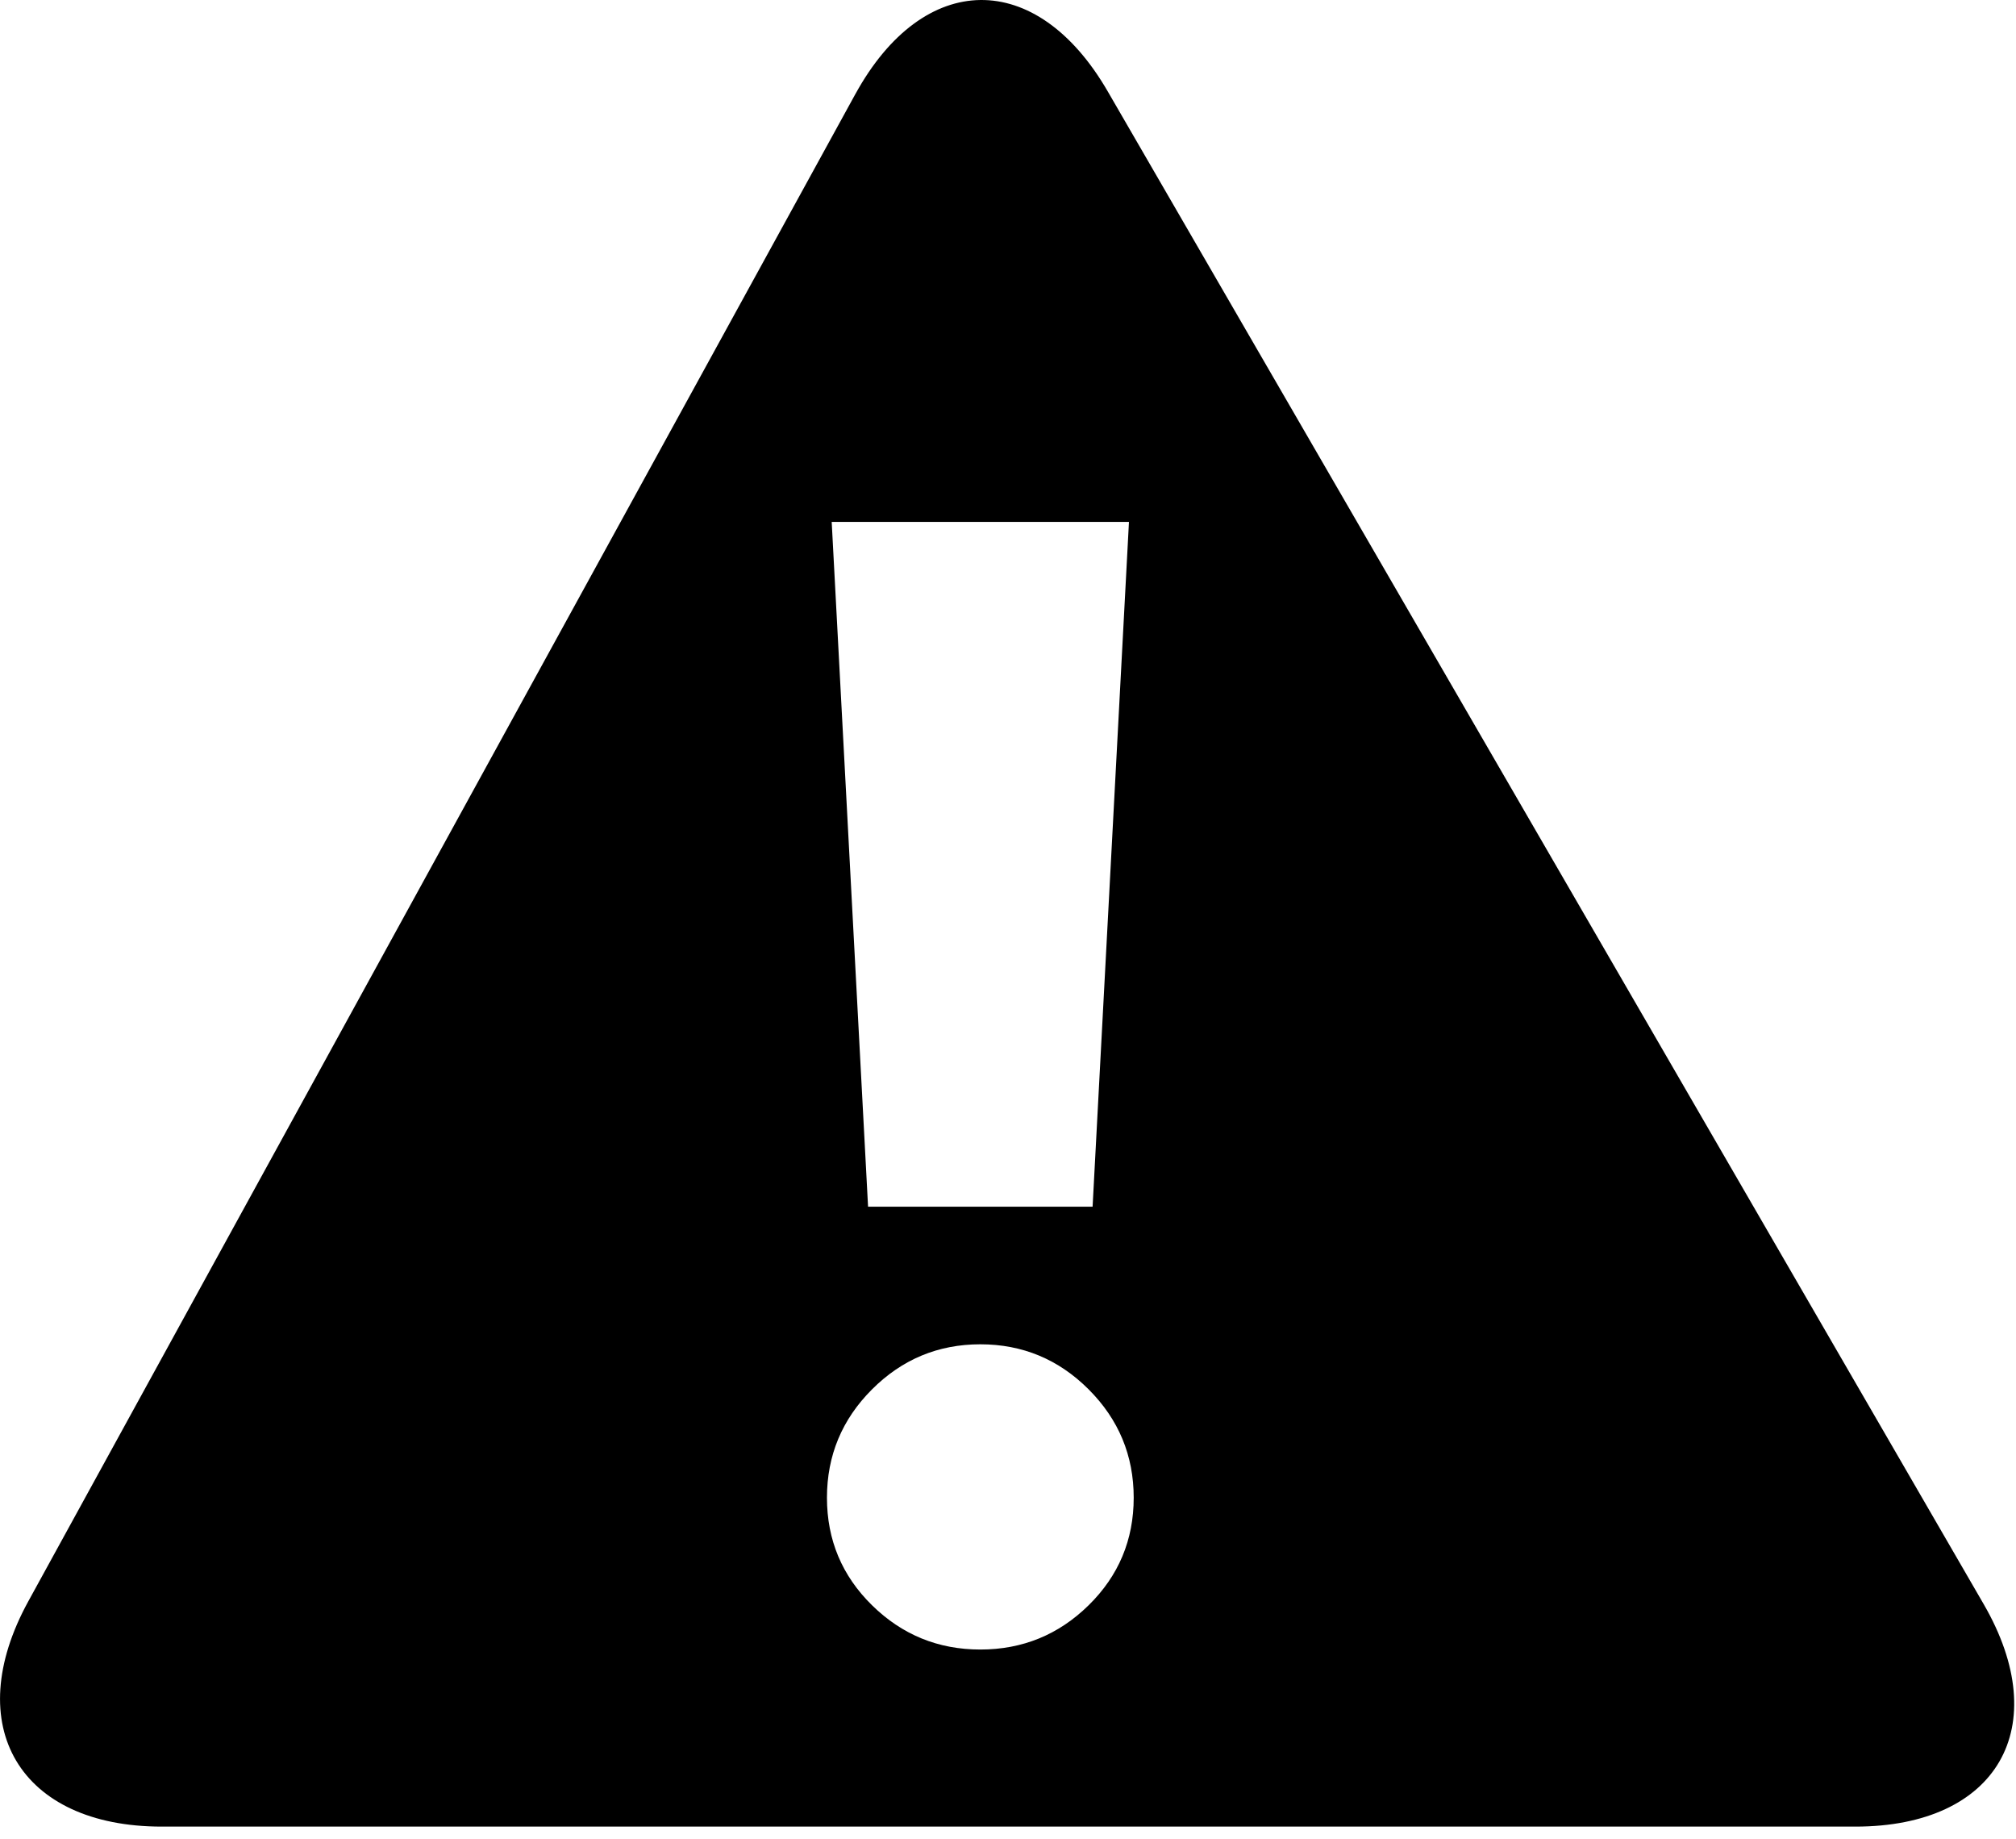
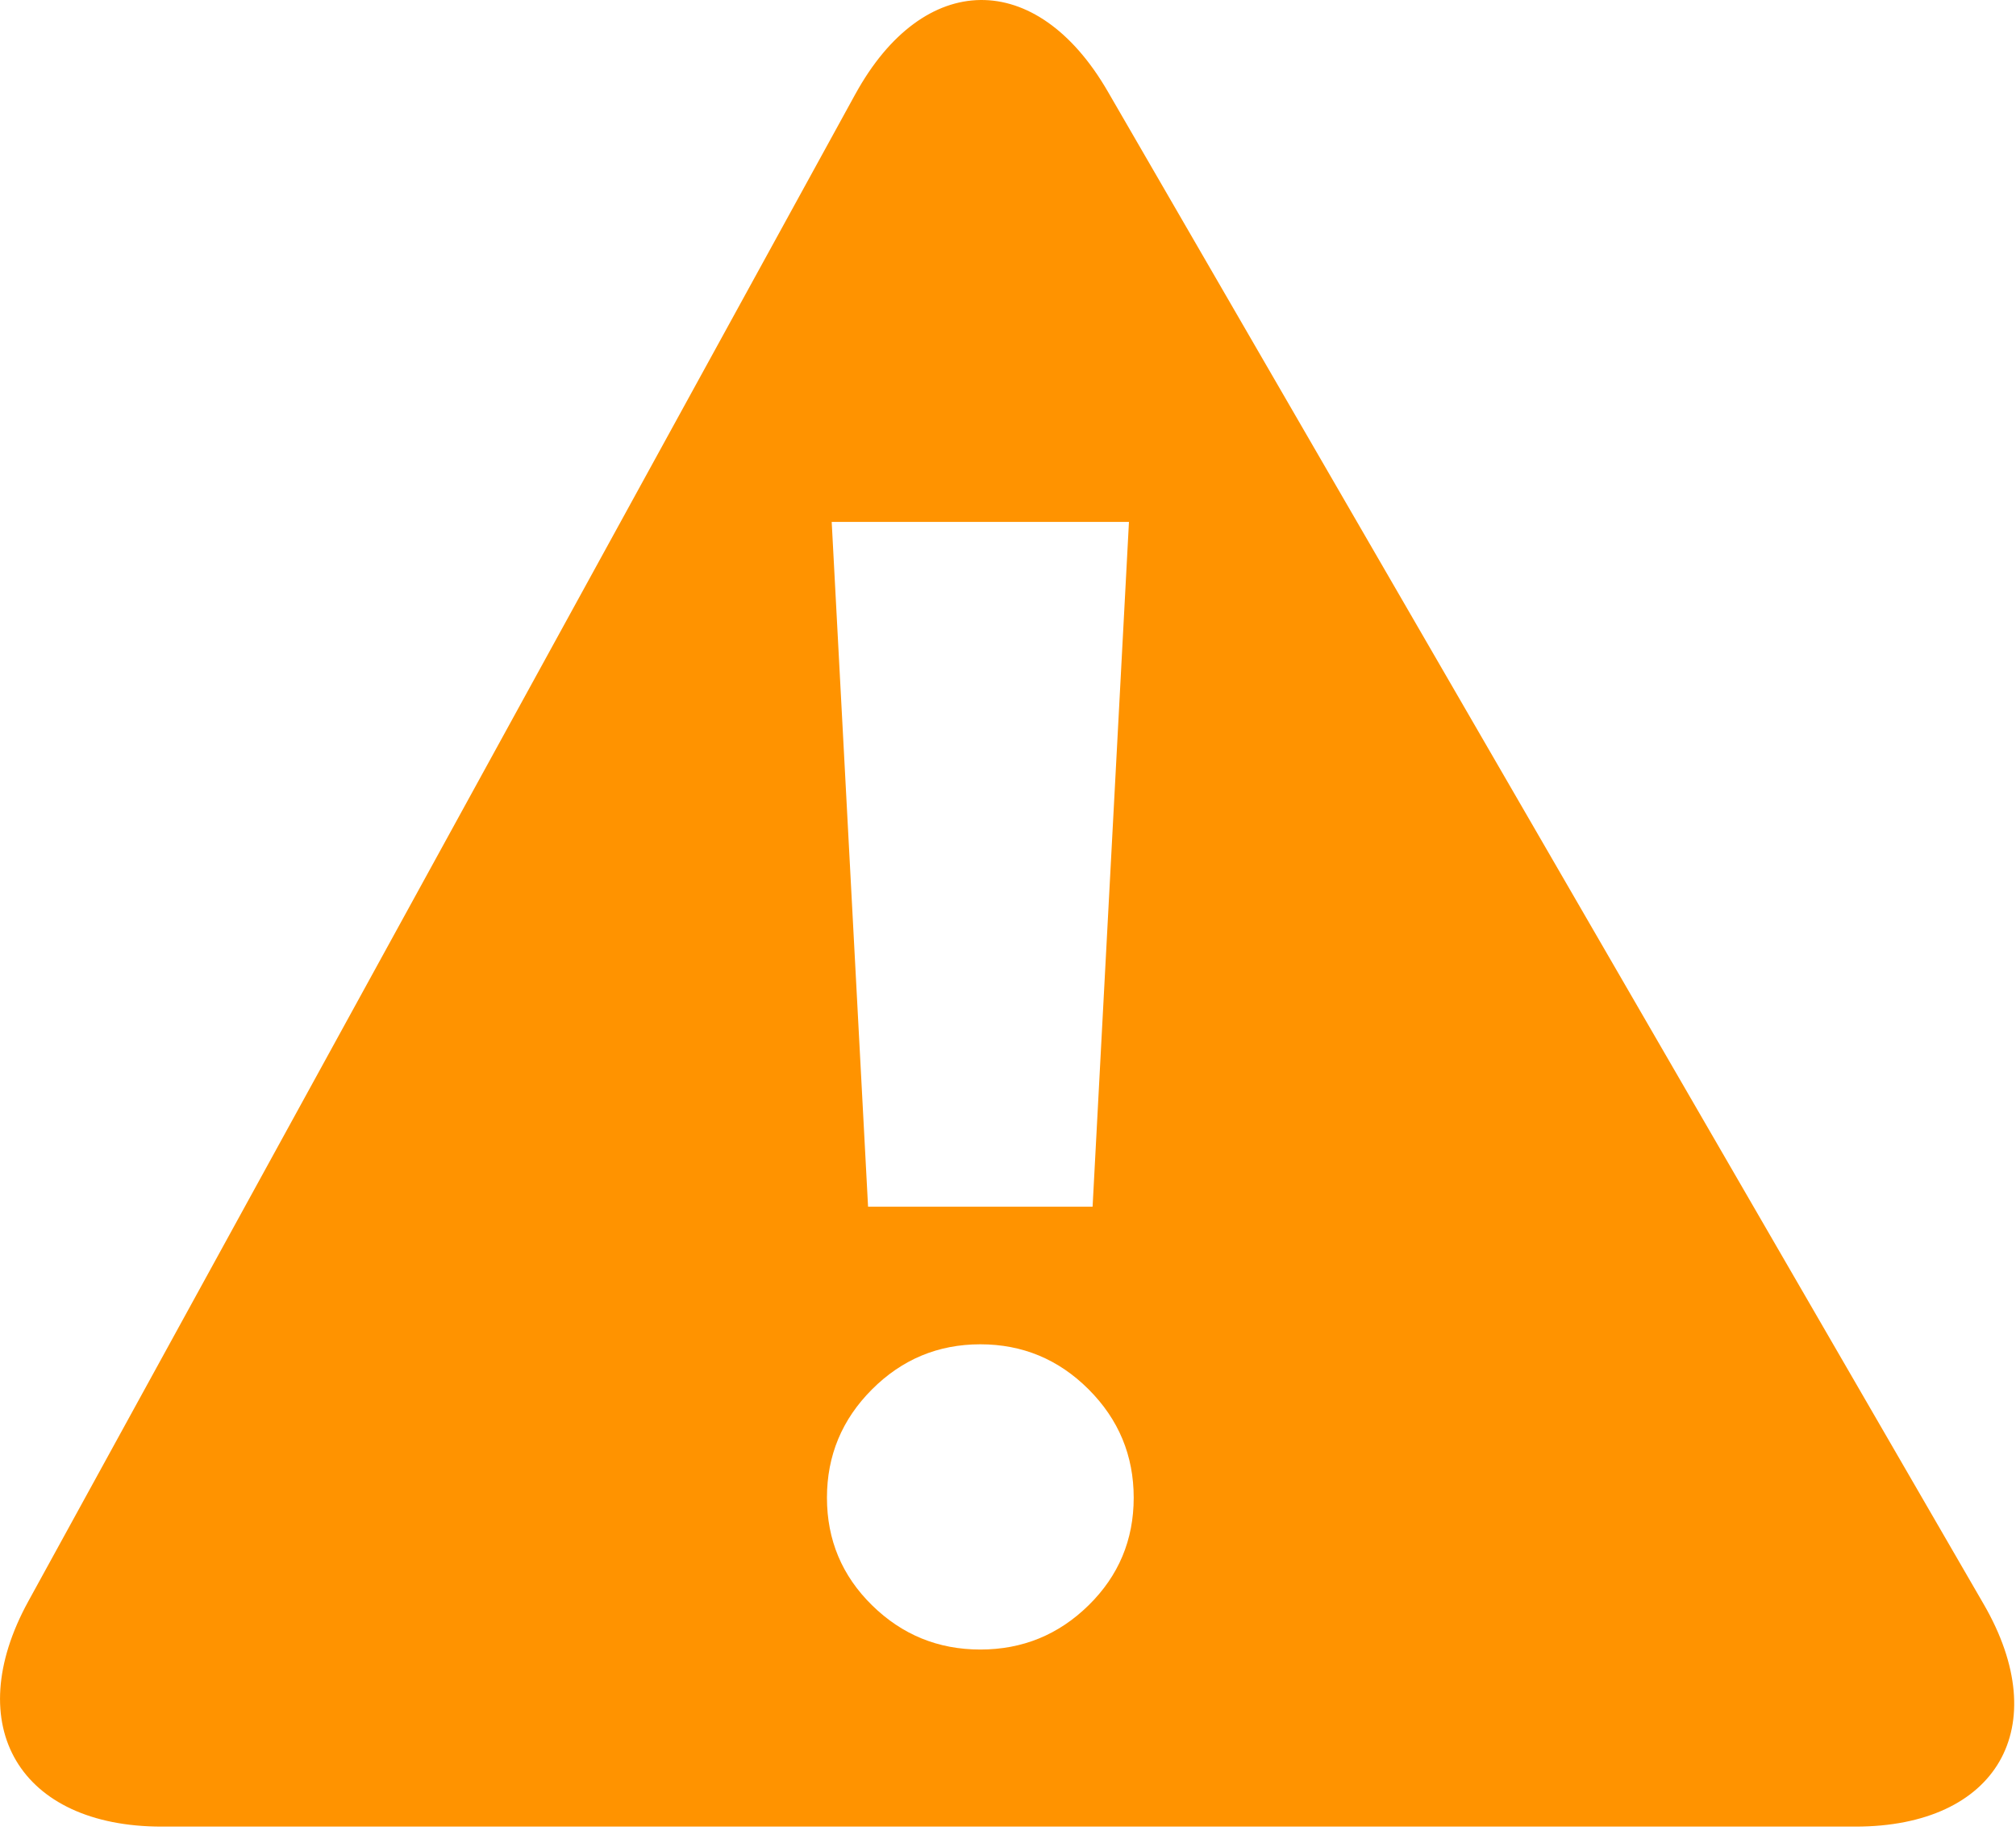
<svg xmlns="http://www.w3.org/2000/svg" width="102" height="93" viewBox="0 0 102 93">
+   <style>path{ fill: #ff9300; }</style>
  <path d="M43.274 4.766c3.454-6.294 9.168-6.366 12.771-.145l44.321 76.525c3.599 6.214.687 11.251-6.49 11.251H8.182c-7.183 0-10.207-5.098-6.75-11.396L43.273 4.766zM55.08 70.28c1.52 1.52 2.28 3.347 2.28 5.48 0 2.133-.76 3.947-2.28 5.44-1.52 1.493-3.347 2.24-5.48 2.24-2.133 0-3.96-.747-5.48-2.24-1.52-1.493-2.28-3.307-2.28-5.44 0-2.133.76-3.96 2.28-5.48C45.64 68.76 47.467 68 49.6 68c2.133 0 3.96.76 5.48 2.28zm.2-9.24H43.92L42.08 26.4h15.04l-1.84 34.64z" fill="#000" fill-rule="evenodd" />
</svg>
